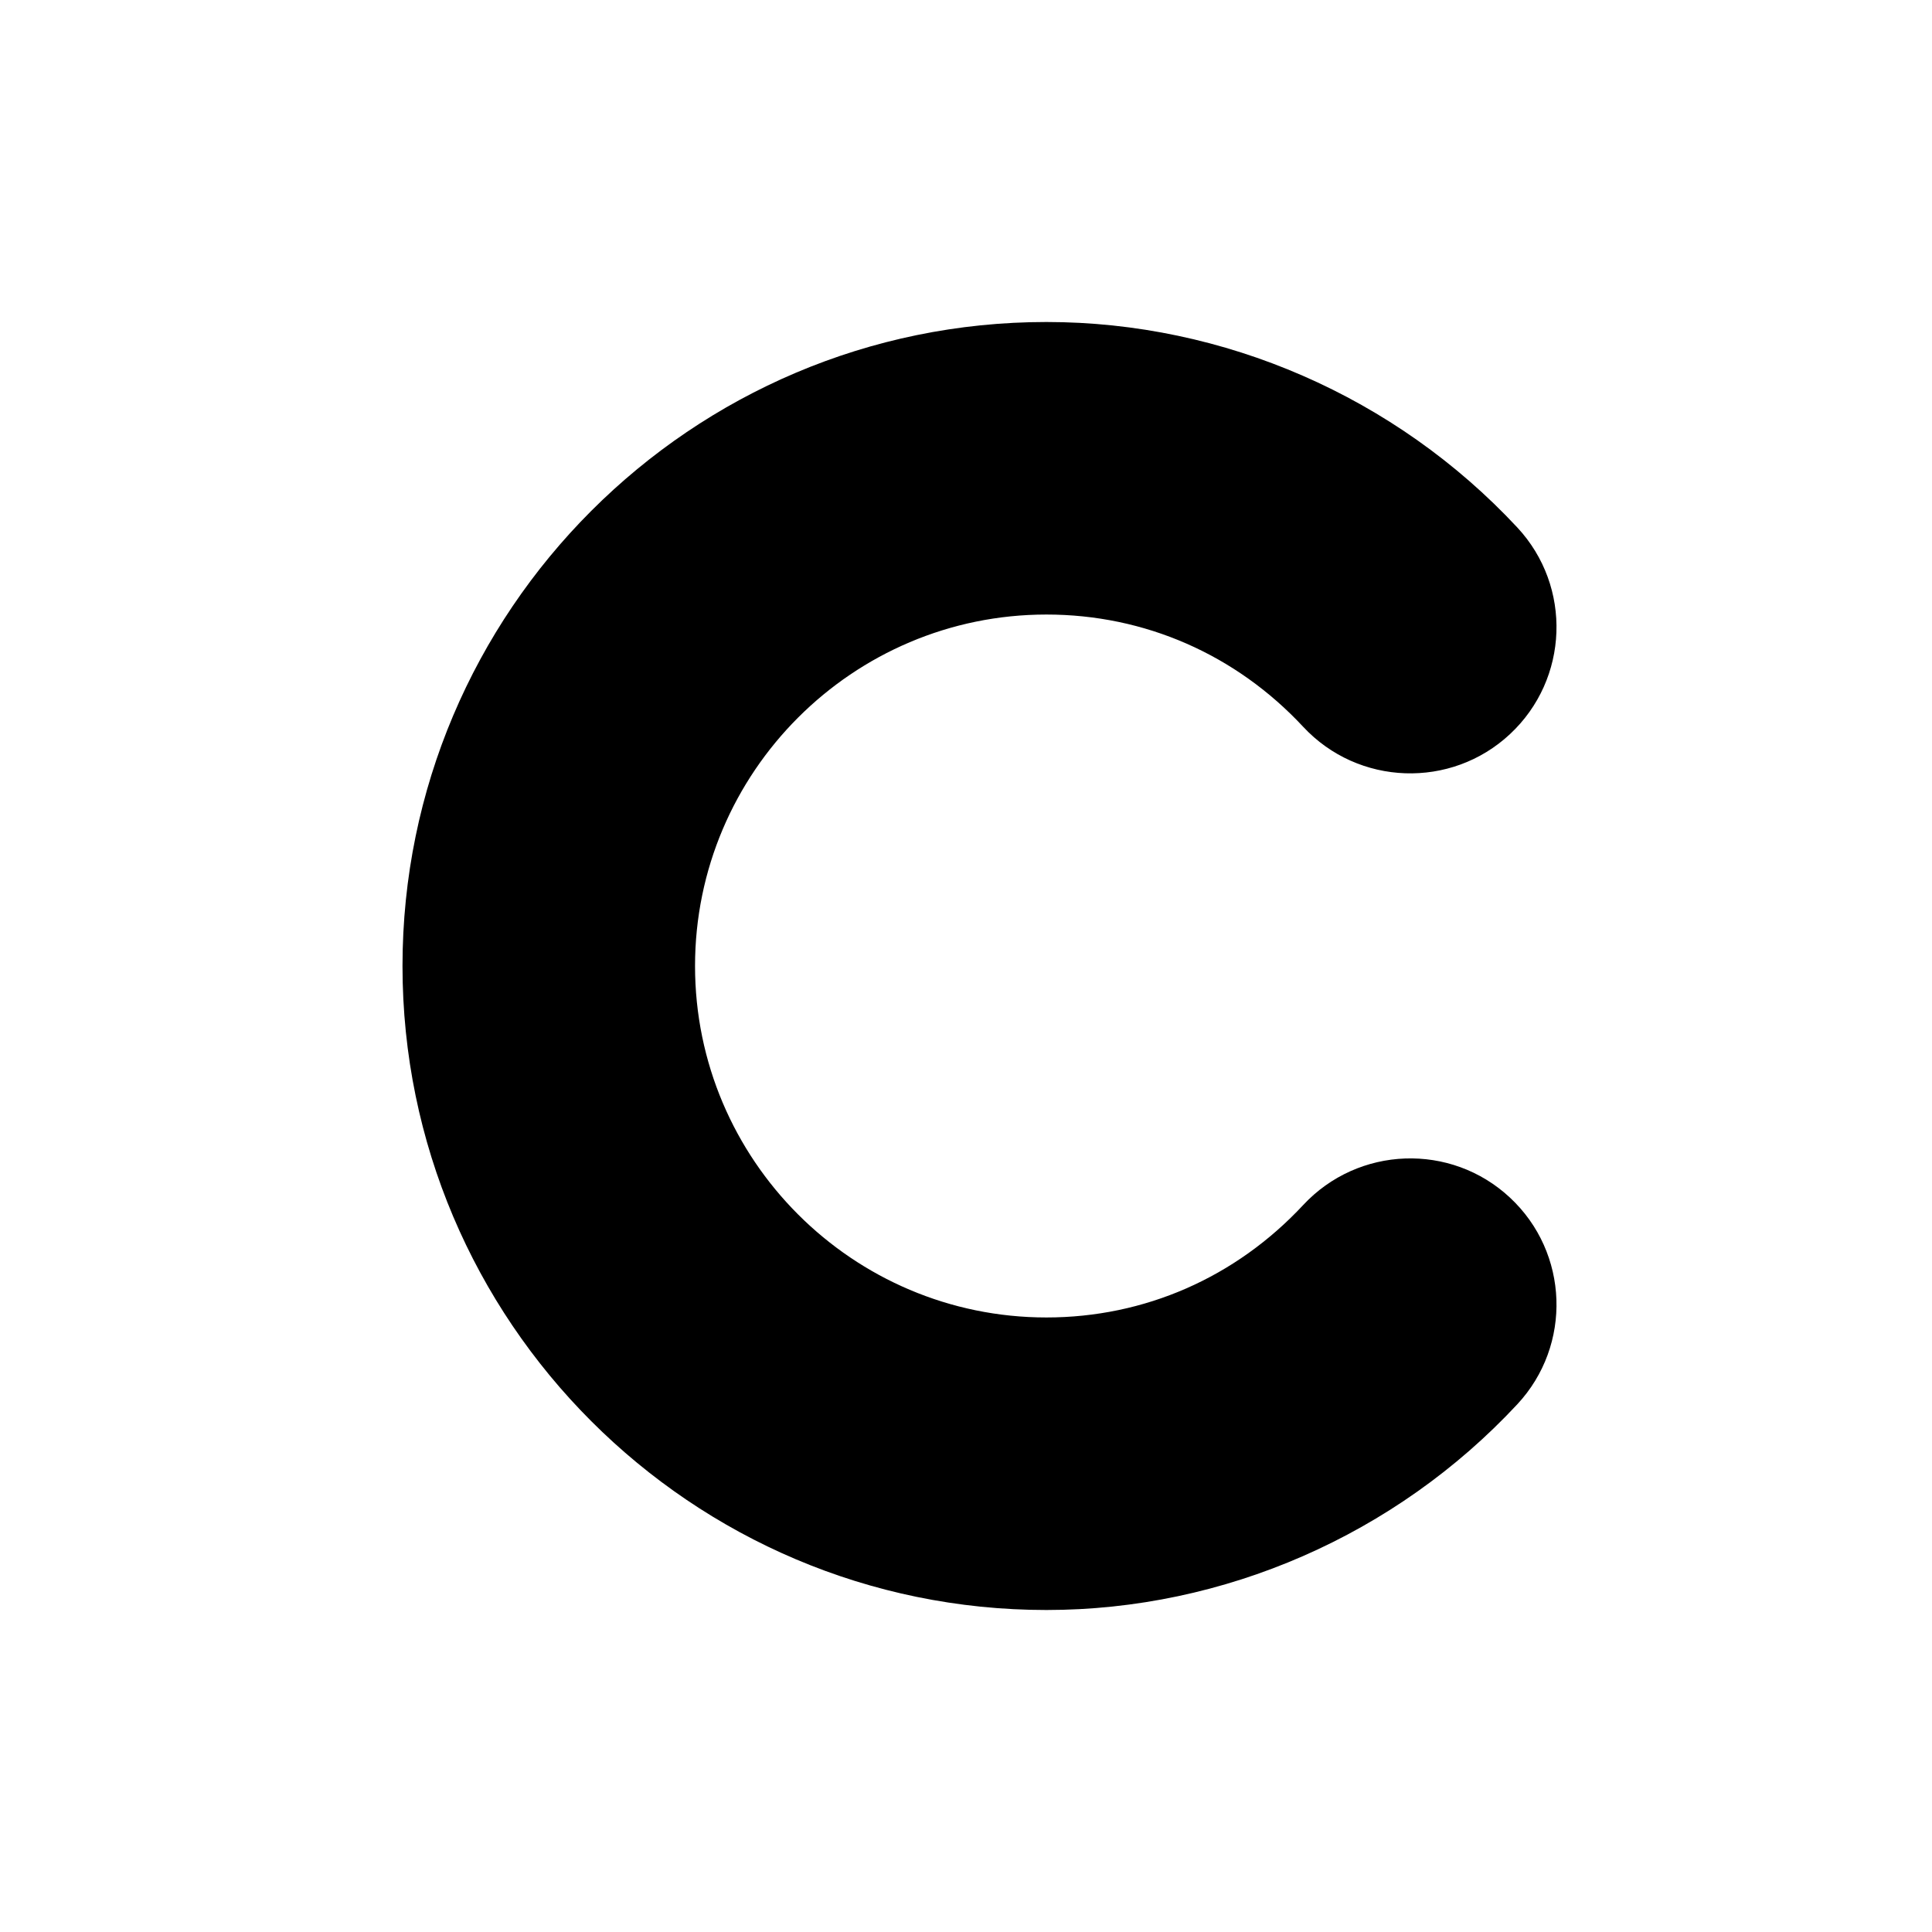
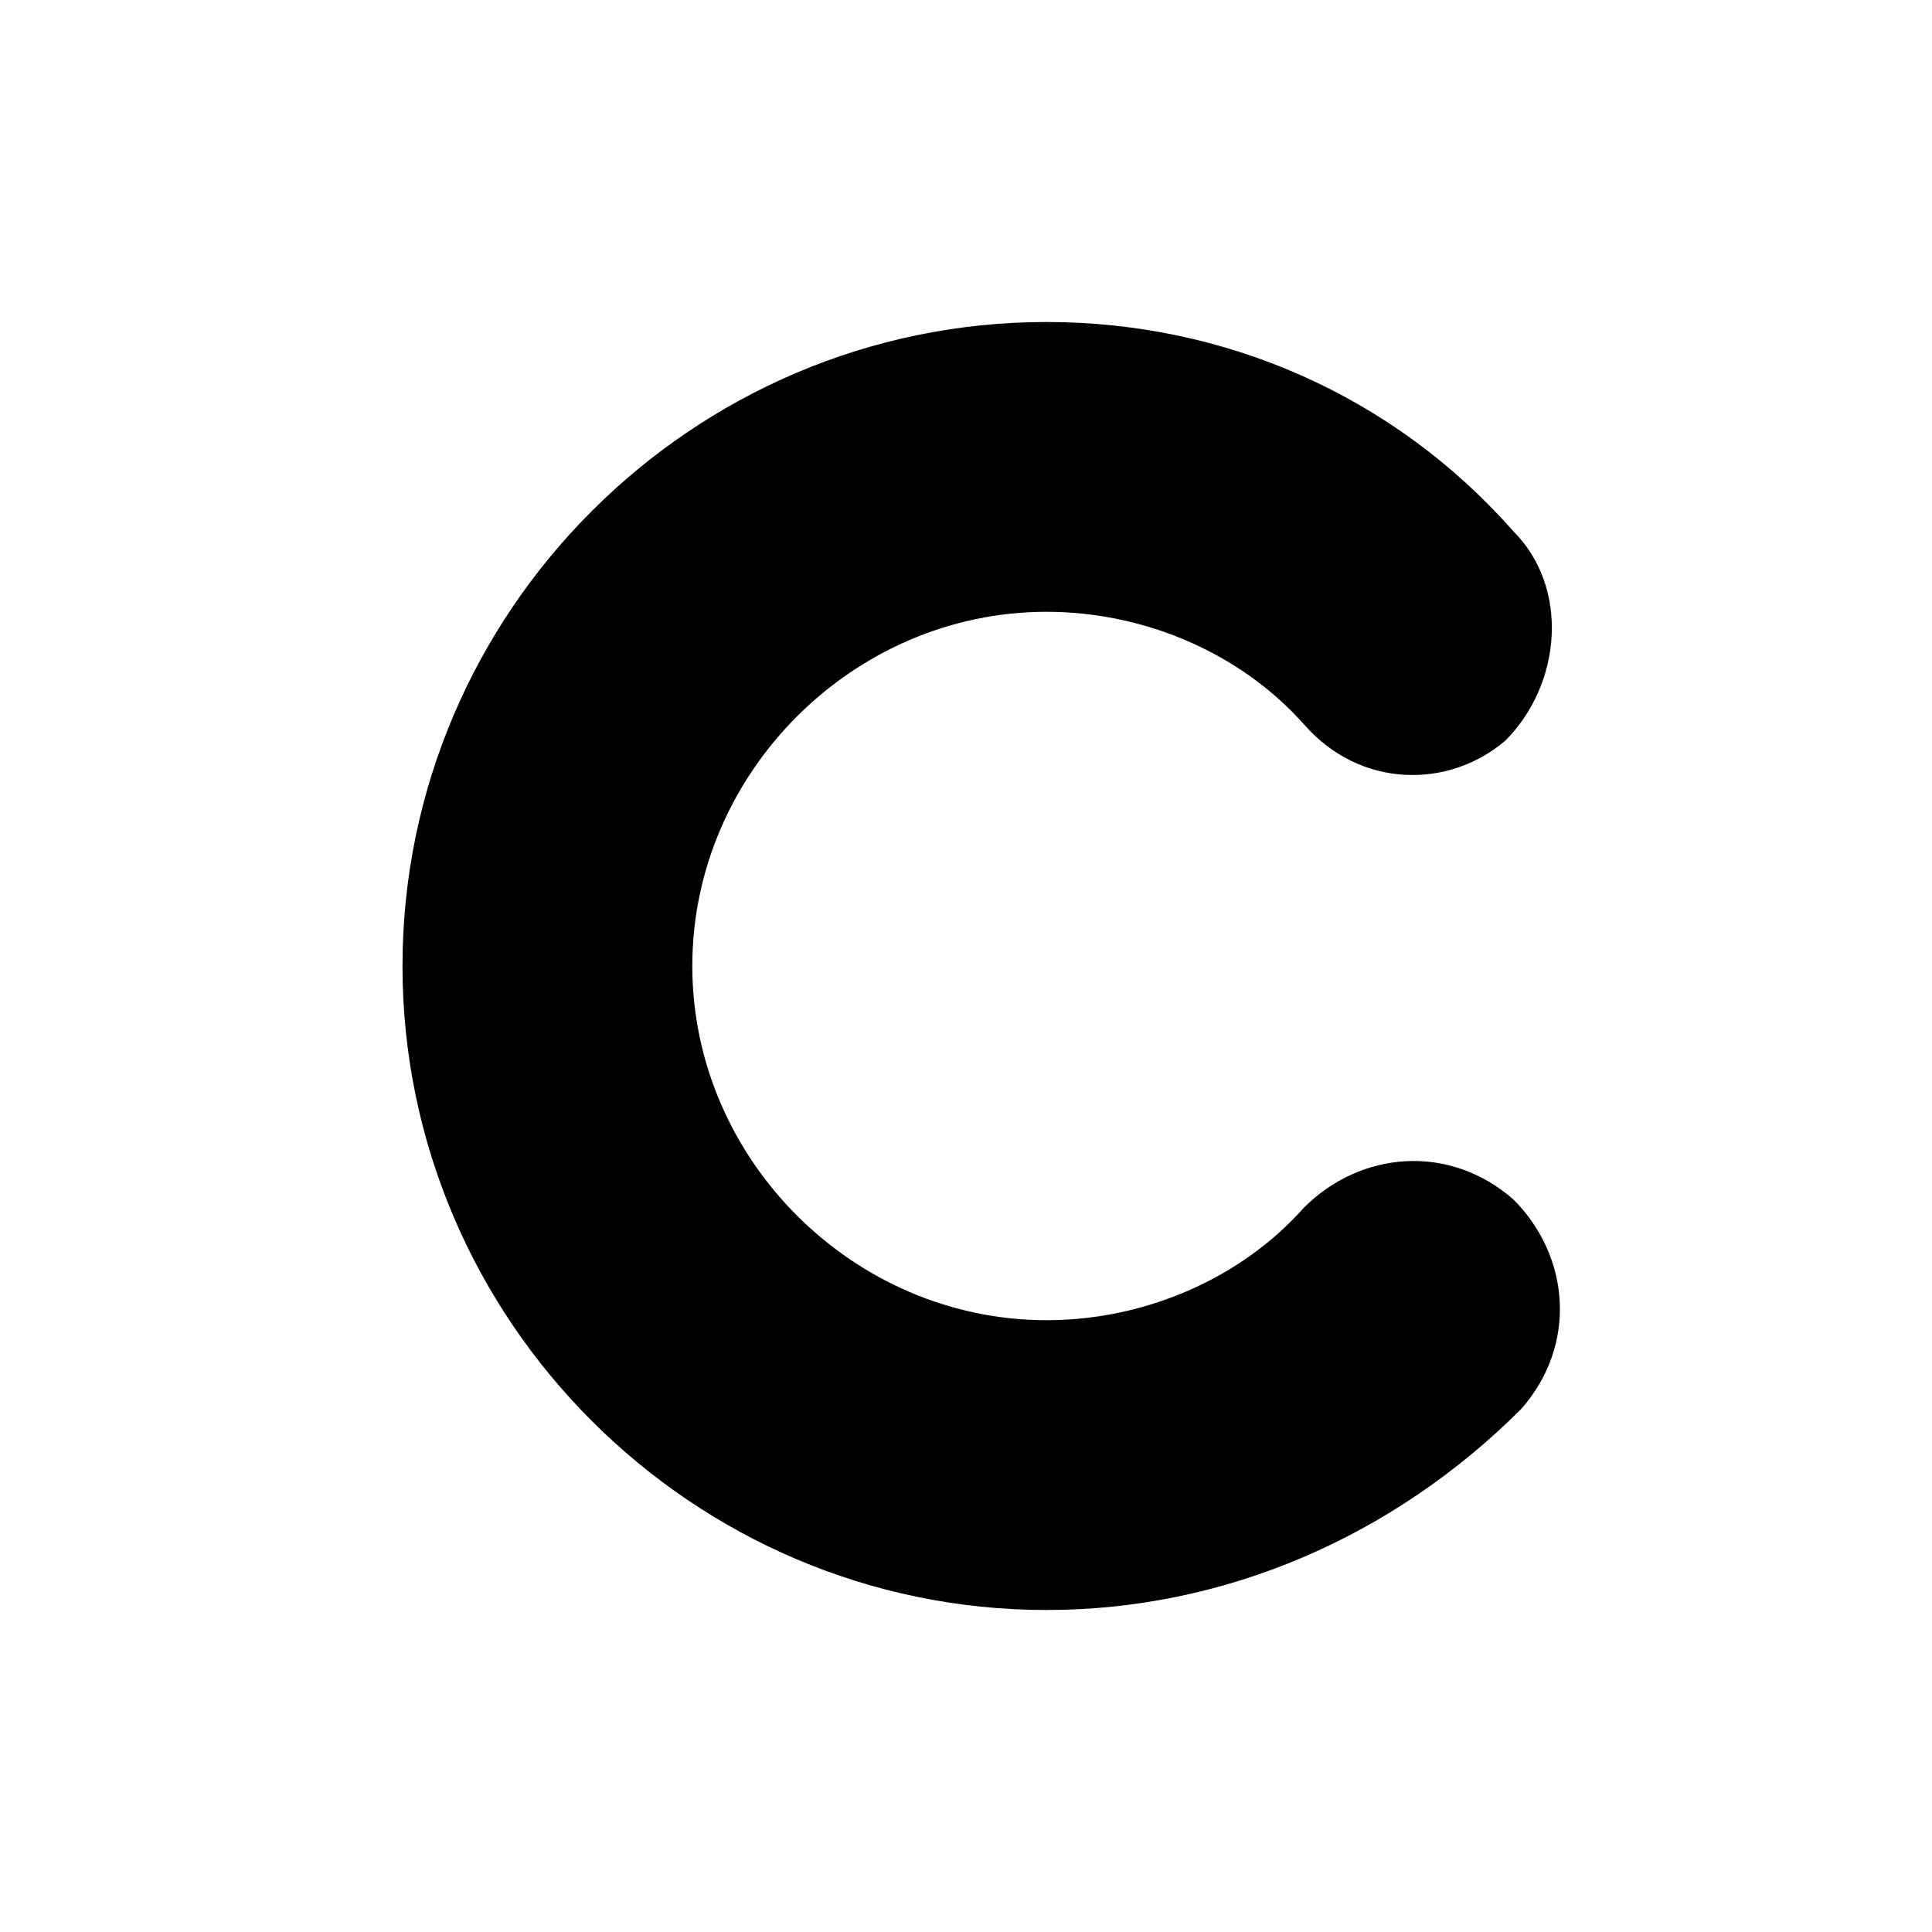
- <svg xmlns="http://www.w3.org/2000/svg" width="24px" height="24px" viewBox="0 0 24 24" version="1.1">
-   <g id="Social-icons" stroke="none" stroke-width="1" fill="none" fill-rule="evenodd">
-     <g transform="translate(-202, -541)" fill="#000000" id="Safari-pinned-tab">
-       <g transform="translate(202, 477)">
-         <g id="safari-pinned-tab" transform="translate(0, 64)">
-           <path d="M12.999,20 C8.587,20 5,16.412 5,12 C5,7.59 8.587,4 12.999,4 C15.206,4 17.337,4.93 18.848,6.552 C19.532,7.286 19.491,8.436 18.757,9.12 C18.025,9.803 16.873,9.763 16.189,9.029 C15.352,8.13 14.219,7.634 12.999,7.634 C10.592,7.634 8.634,9.593 8.634,12 C8.634,14.408 10.592,16.366 12.999,16.366 C14.217,16.366 15.35,15.87 16.189,14.969 C16.873,14.235 18.024,14.193 18.757,14.877 C19.491,15.56 19.532,16.711 18.848,17.445 C17.336,19.069 15.205,20 12.999,20" id="c" />
-         </g>
-       </g>
-     </g>
-   </g>
+ <svg xmlns="http://www.w3.org/2000/svg" width="24px" height="24px" viewBox="0 0 24 24">
+   <path d="M13,20c-4.4,0-8-3.6-8-8c0-4.4,3.6-8,8-8c2.2,0,4.3,0.9,5.8,2.6c0.7,0.7,0.6,1.9-0.1,2.6C18,9.8,16.9,9.8,16.2,9c-0.8-0.9-2-1.4-3.2-1.4c-2.4,0-4.4,2-4.4,4.4c0,2.4,2,4.4,4.4,4.4c1.2,0,2.4-0.5,3.2-1.4c0.7-0.7,1.8-0.8,2.6-0.1c0.7,0.7,0.8,1.8,0.1,2.6C17.3,19.1,15.2,20,13,20" />
</svg>
